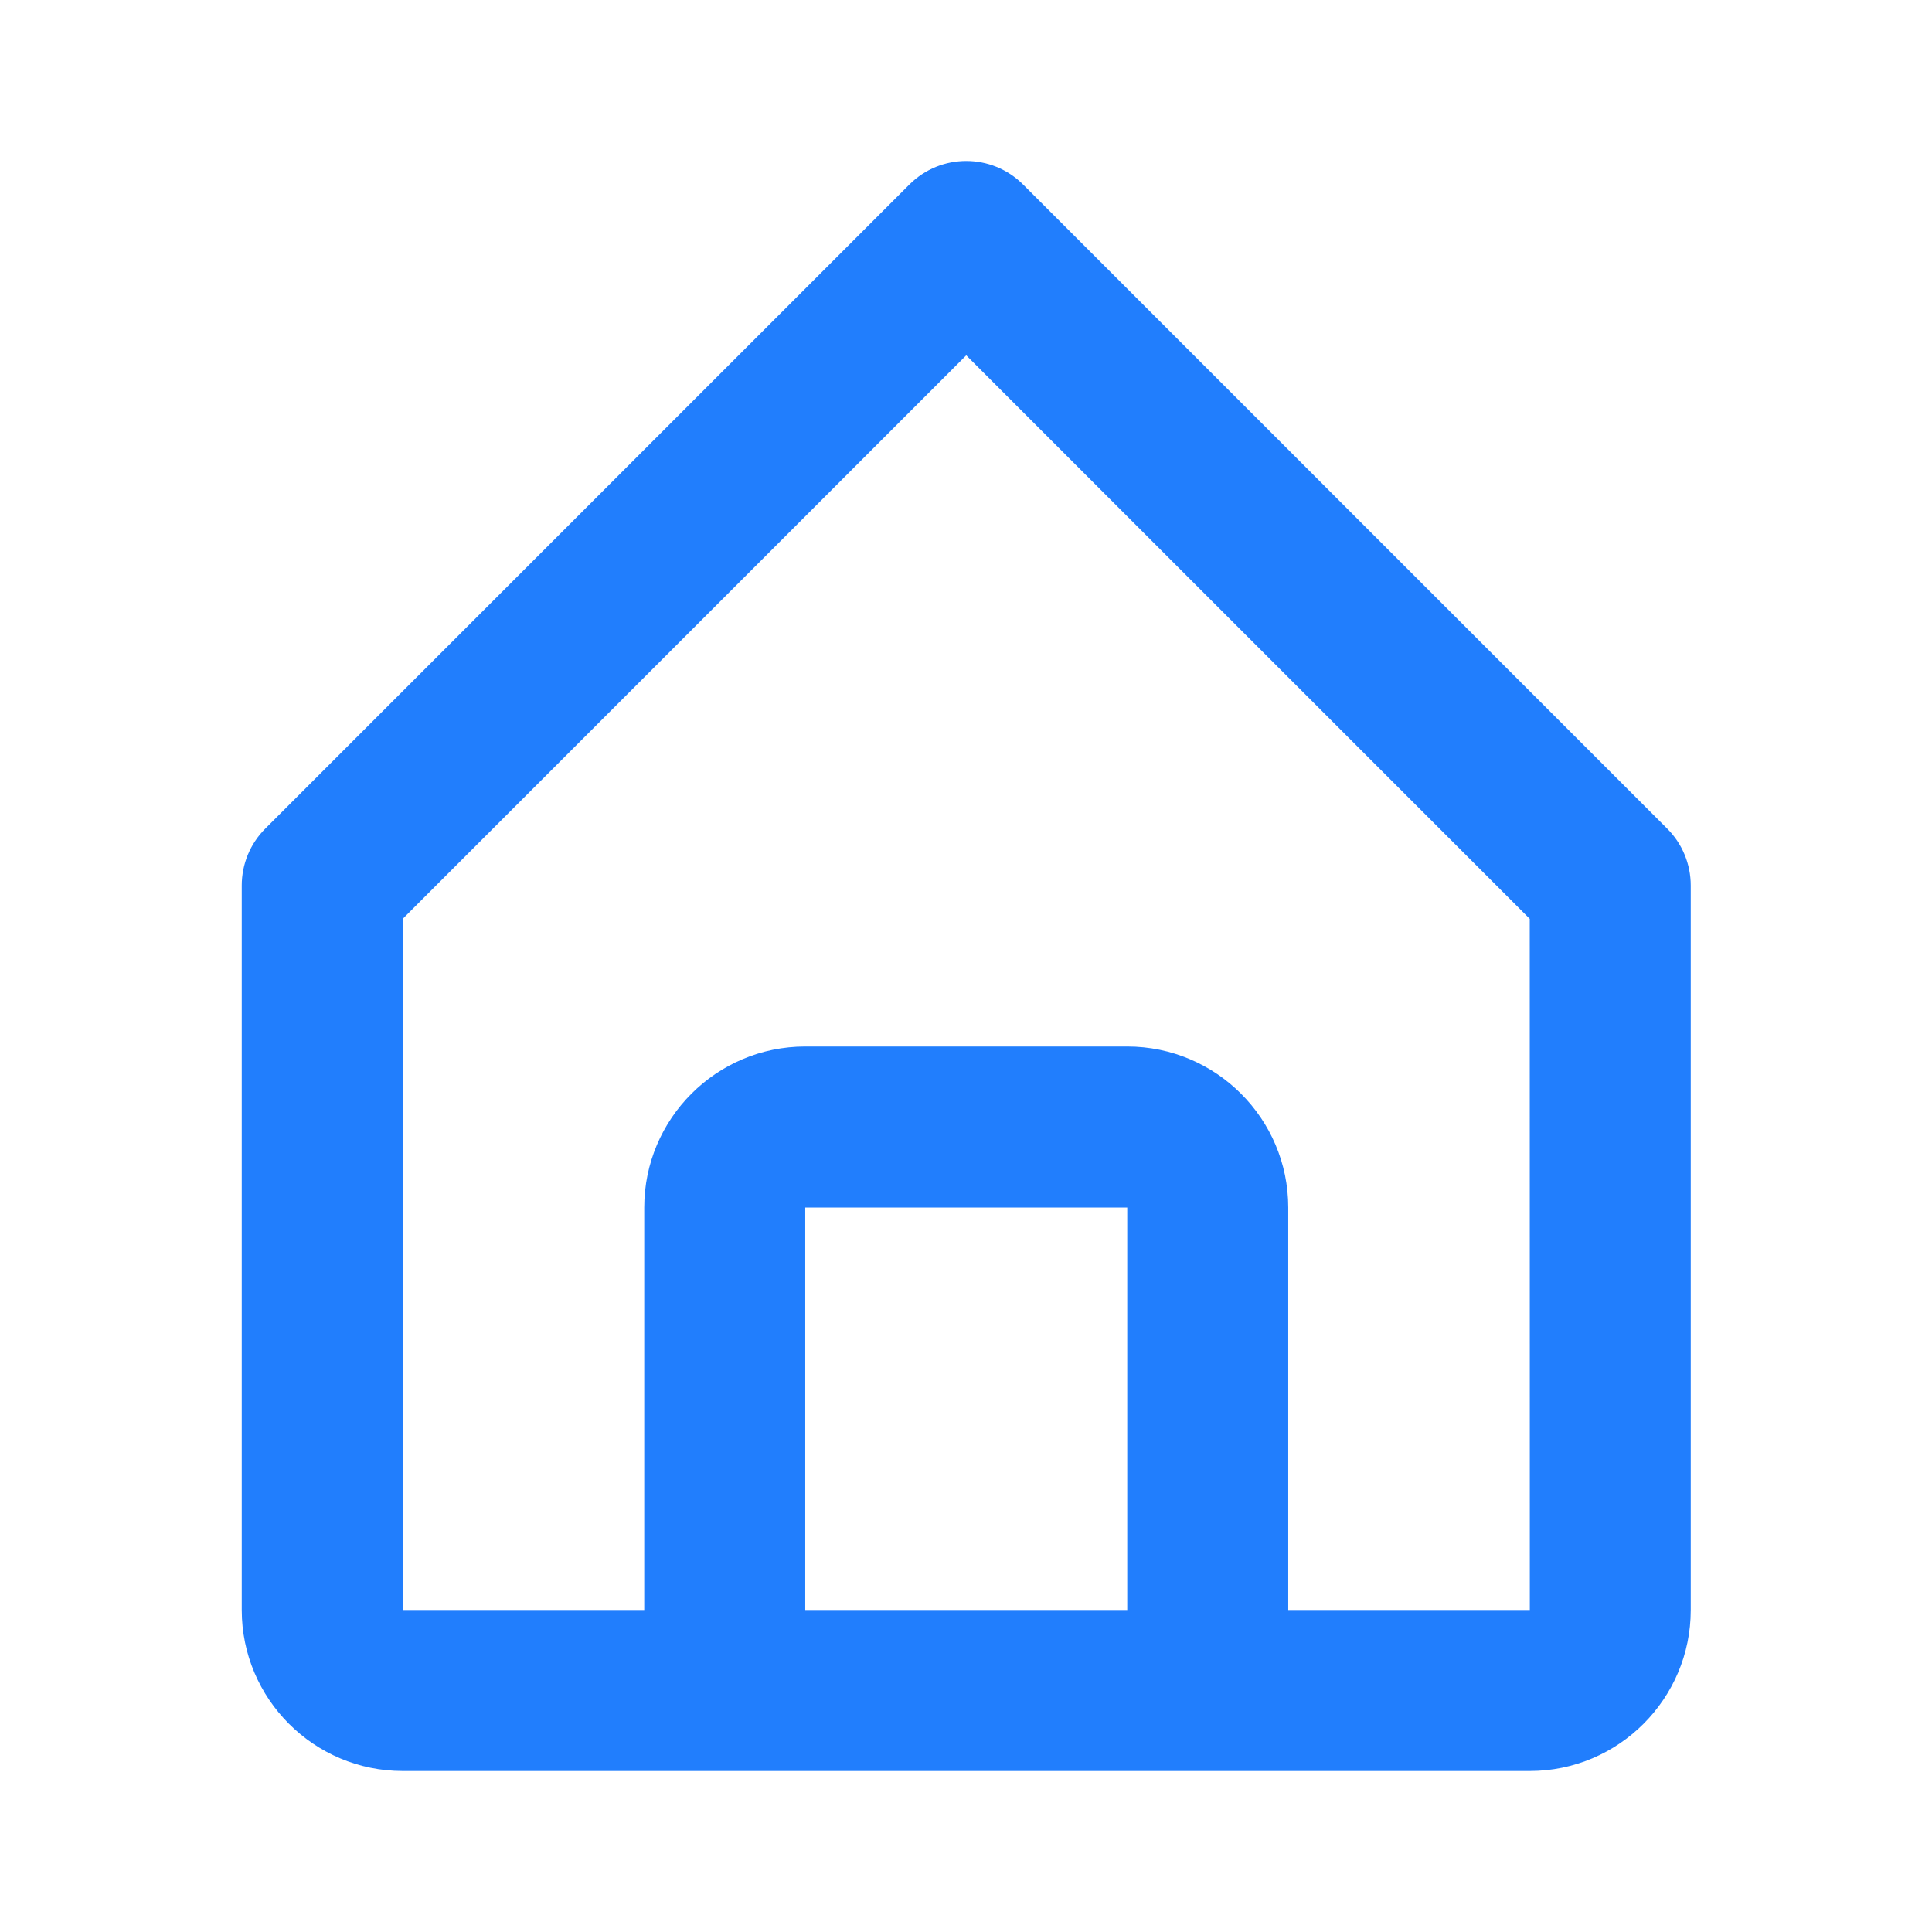
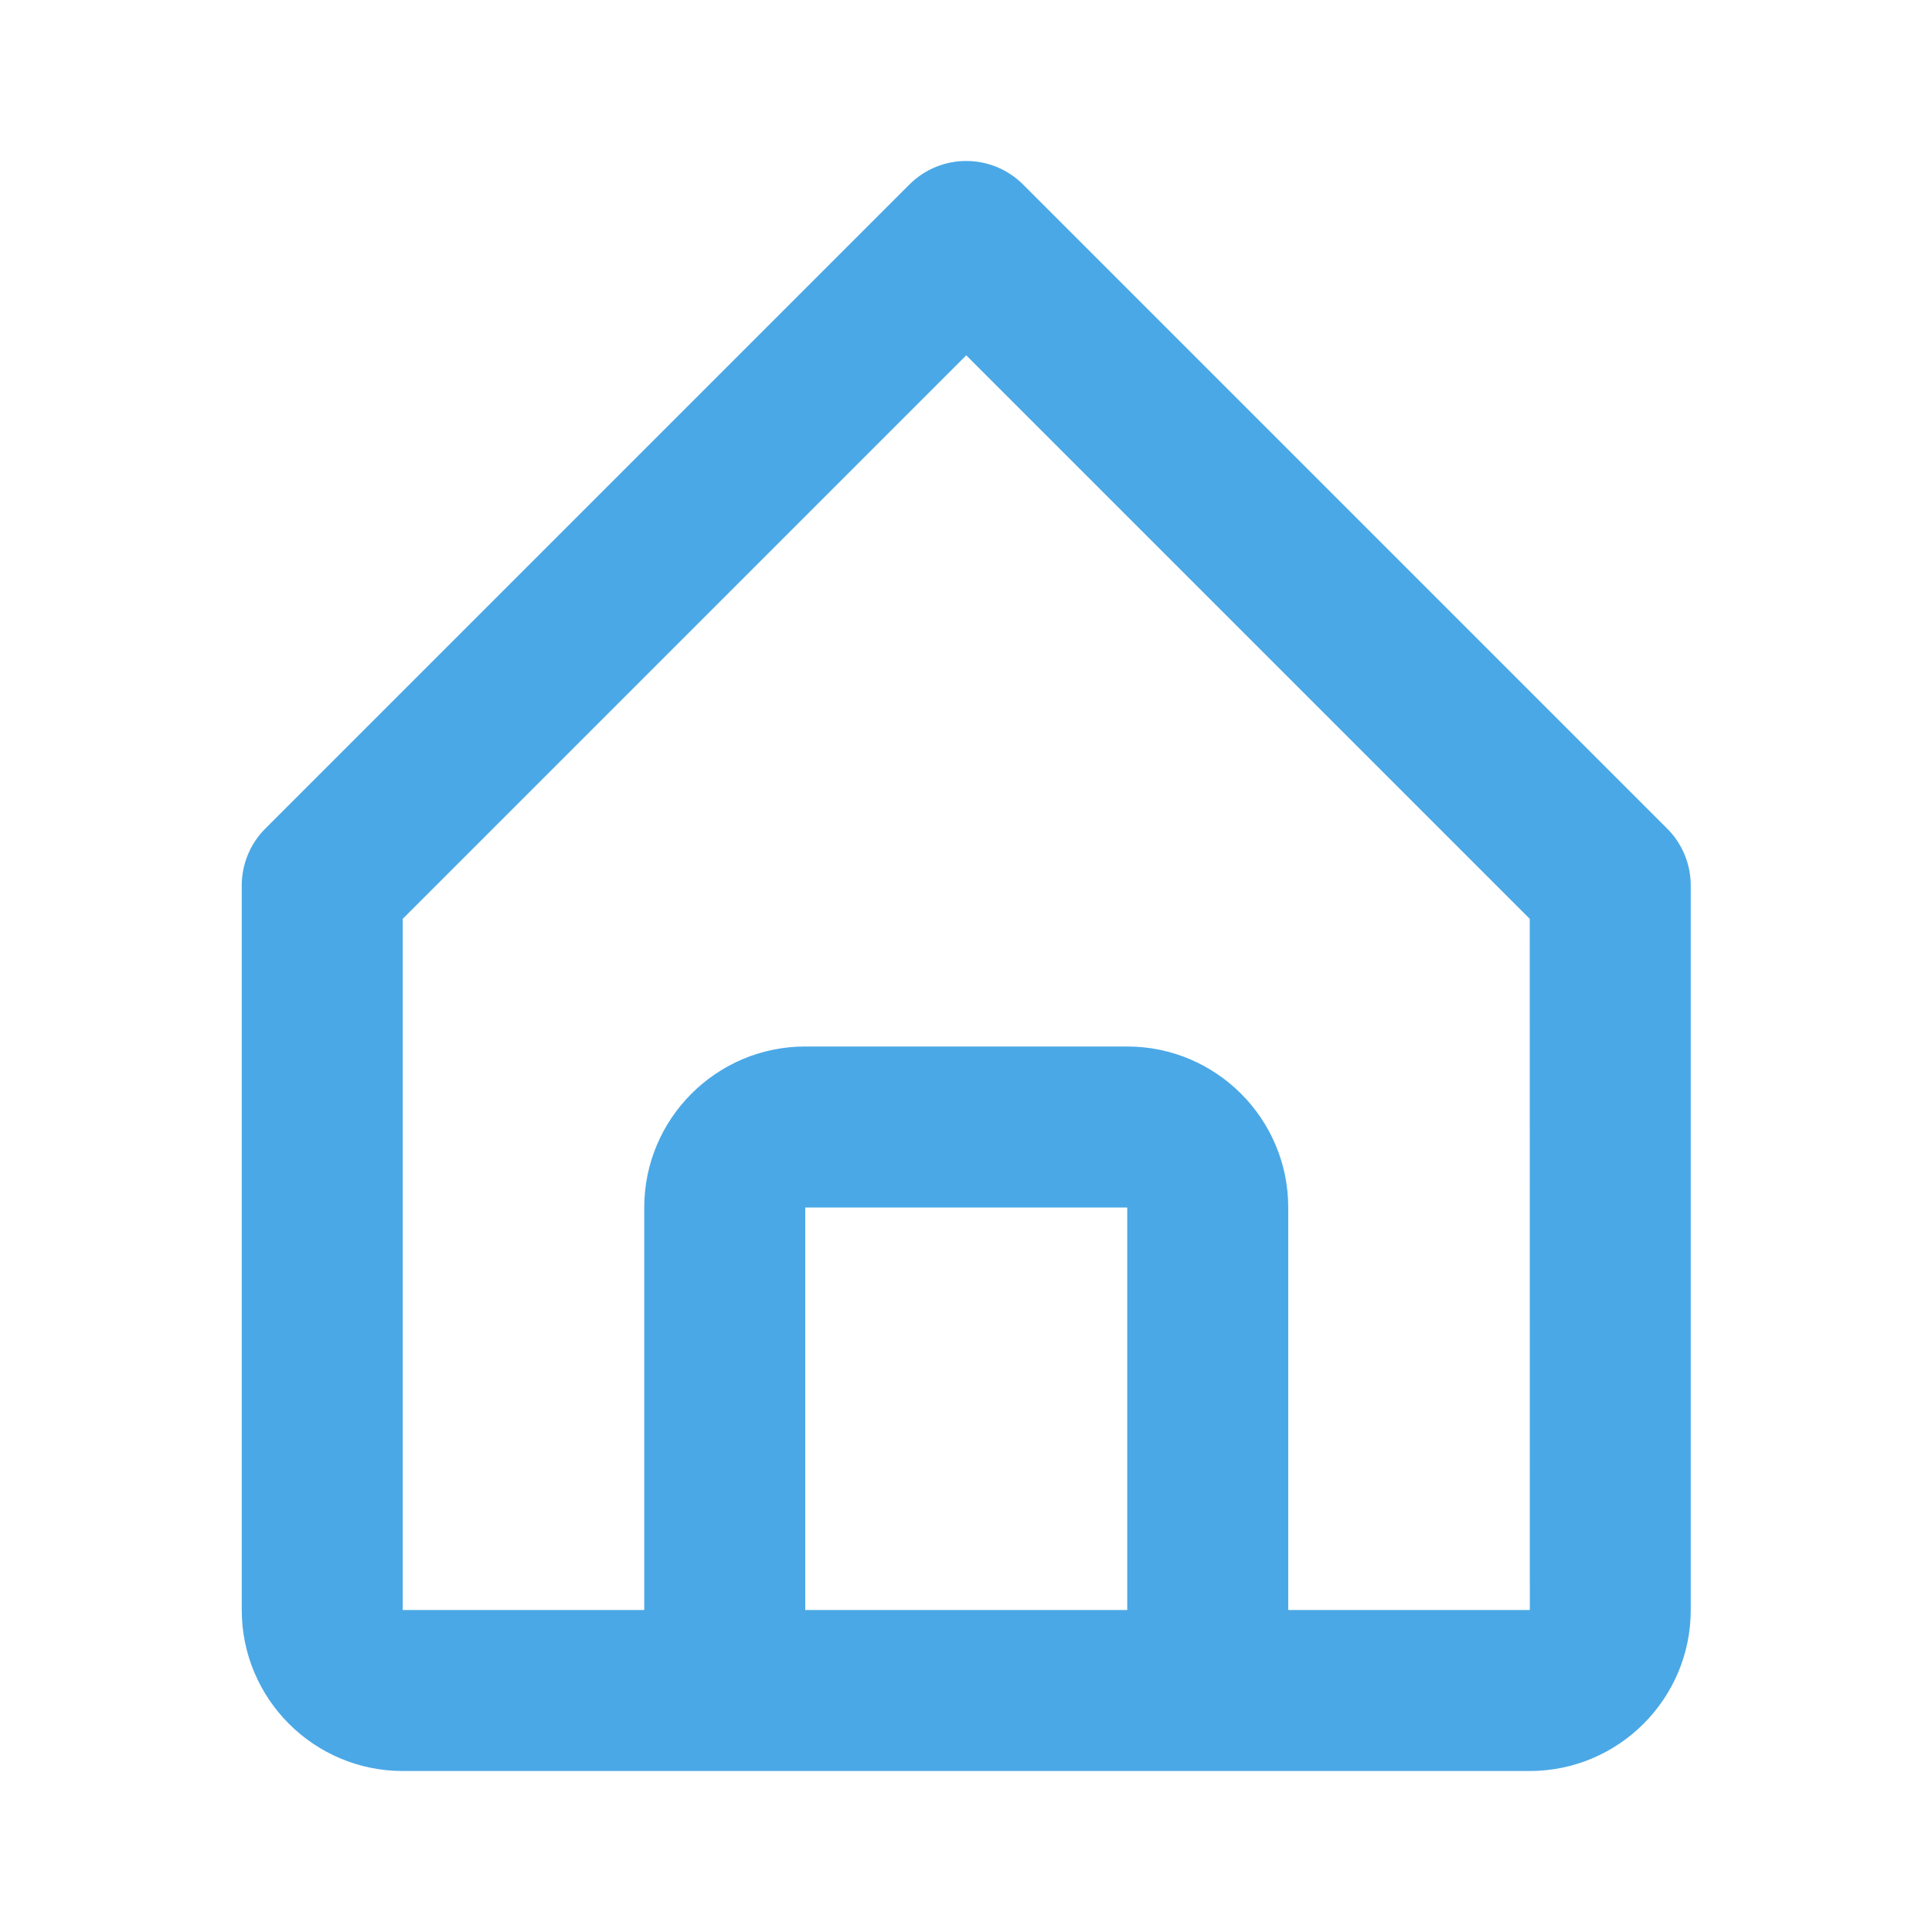
<svg xmlns="http://www.w3.org/2000/svg" width="24" height="24" viewBox="0 0 24 24" fill="none">
-   <path d="M5.003 22L9.003 22L15.003 22L19.003 22C20.106 22 21.003 21.103 21.003 20L21.003 11C21.003 10.735 20.898 10.48 20.71 10.293L12.71 2.293C12.319 1.902 11.687 1.902 11.296 2.293L3.296 10.293C3.108 10.48 3.003 10.735 3.003 11L3.003 20C3.003 21.103 3.9 22 5.003 22ZM10.003 20L10.003 15L14.003 15L14.003 20L10.003 20ZM5.003 11.414L12.003 4.414L19.003 11.414L19.004 20L16.003 20L16.003 15C16.003 13.897 15.106 13 14.003 13L10.003 13C8.9 13 8.003 13.897 8.003 15L8.003 20L5.003 20L5.003 11.414Z" style="mix-blend-mode:normal" fill="#217EFD">
+   <path d="M5.003 22L9.003 22L15.003 22L19.003 22C20.106 22 21.003 21.103 21.003 20L21.003 11C21.003 10.735 20.898 10.48 20.71 10.293L12.71 2.293C12.319 1.902 11.687 1.902 11.296 2.293L3.296 10.293C3.108 10.48 3.003 10.735 3.003 11L3.003 20C3.003 21.103 3.9 22 5.003 22ZM10.003 20L10.003 15L14.003 15L14.003 20L10.003 20ZM5.003 11.414L12.003 4.414L19.003 11.414L19.004 20L16.003 20L16.003 15C16.003 13.897 15.106 13 14.003 13L10.003 13C8.9 13 8.003 13.897 8.003 15L8.003 20L5.003 20L5.003 11.414Z" style="mix-blend-mode:normal" fill="#4BA8E6">
</path>
</svg>
